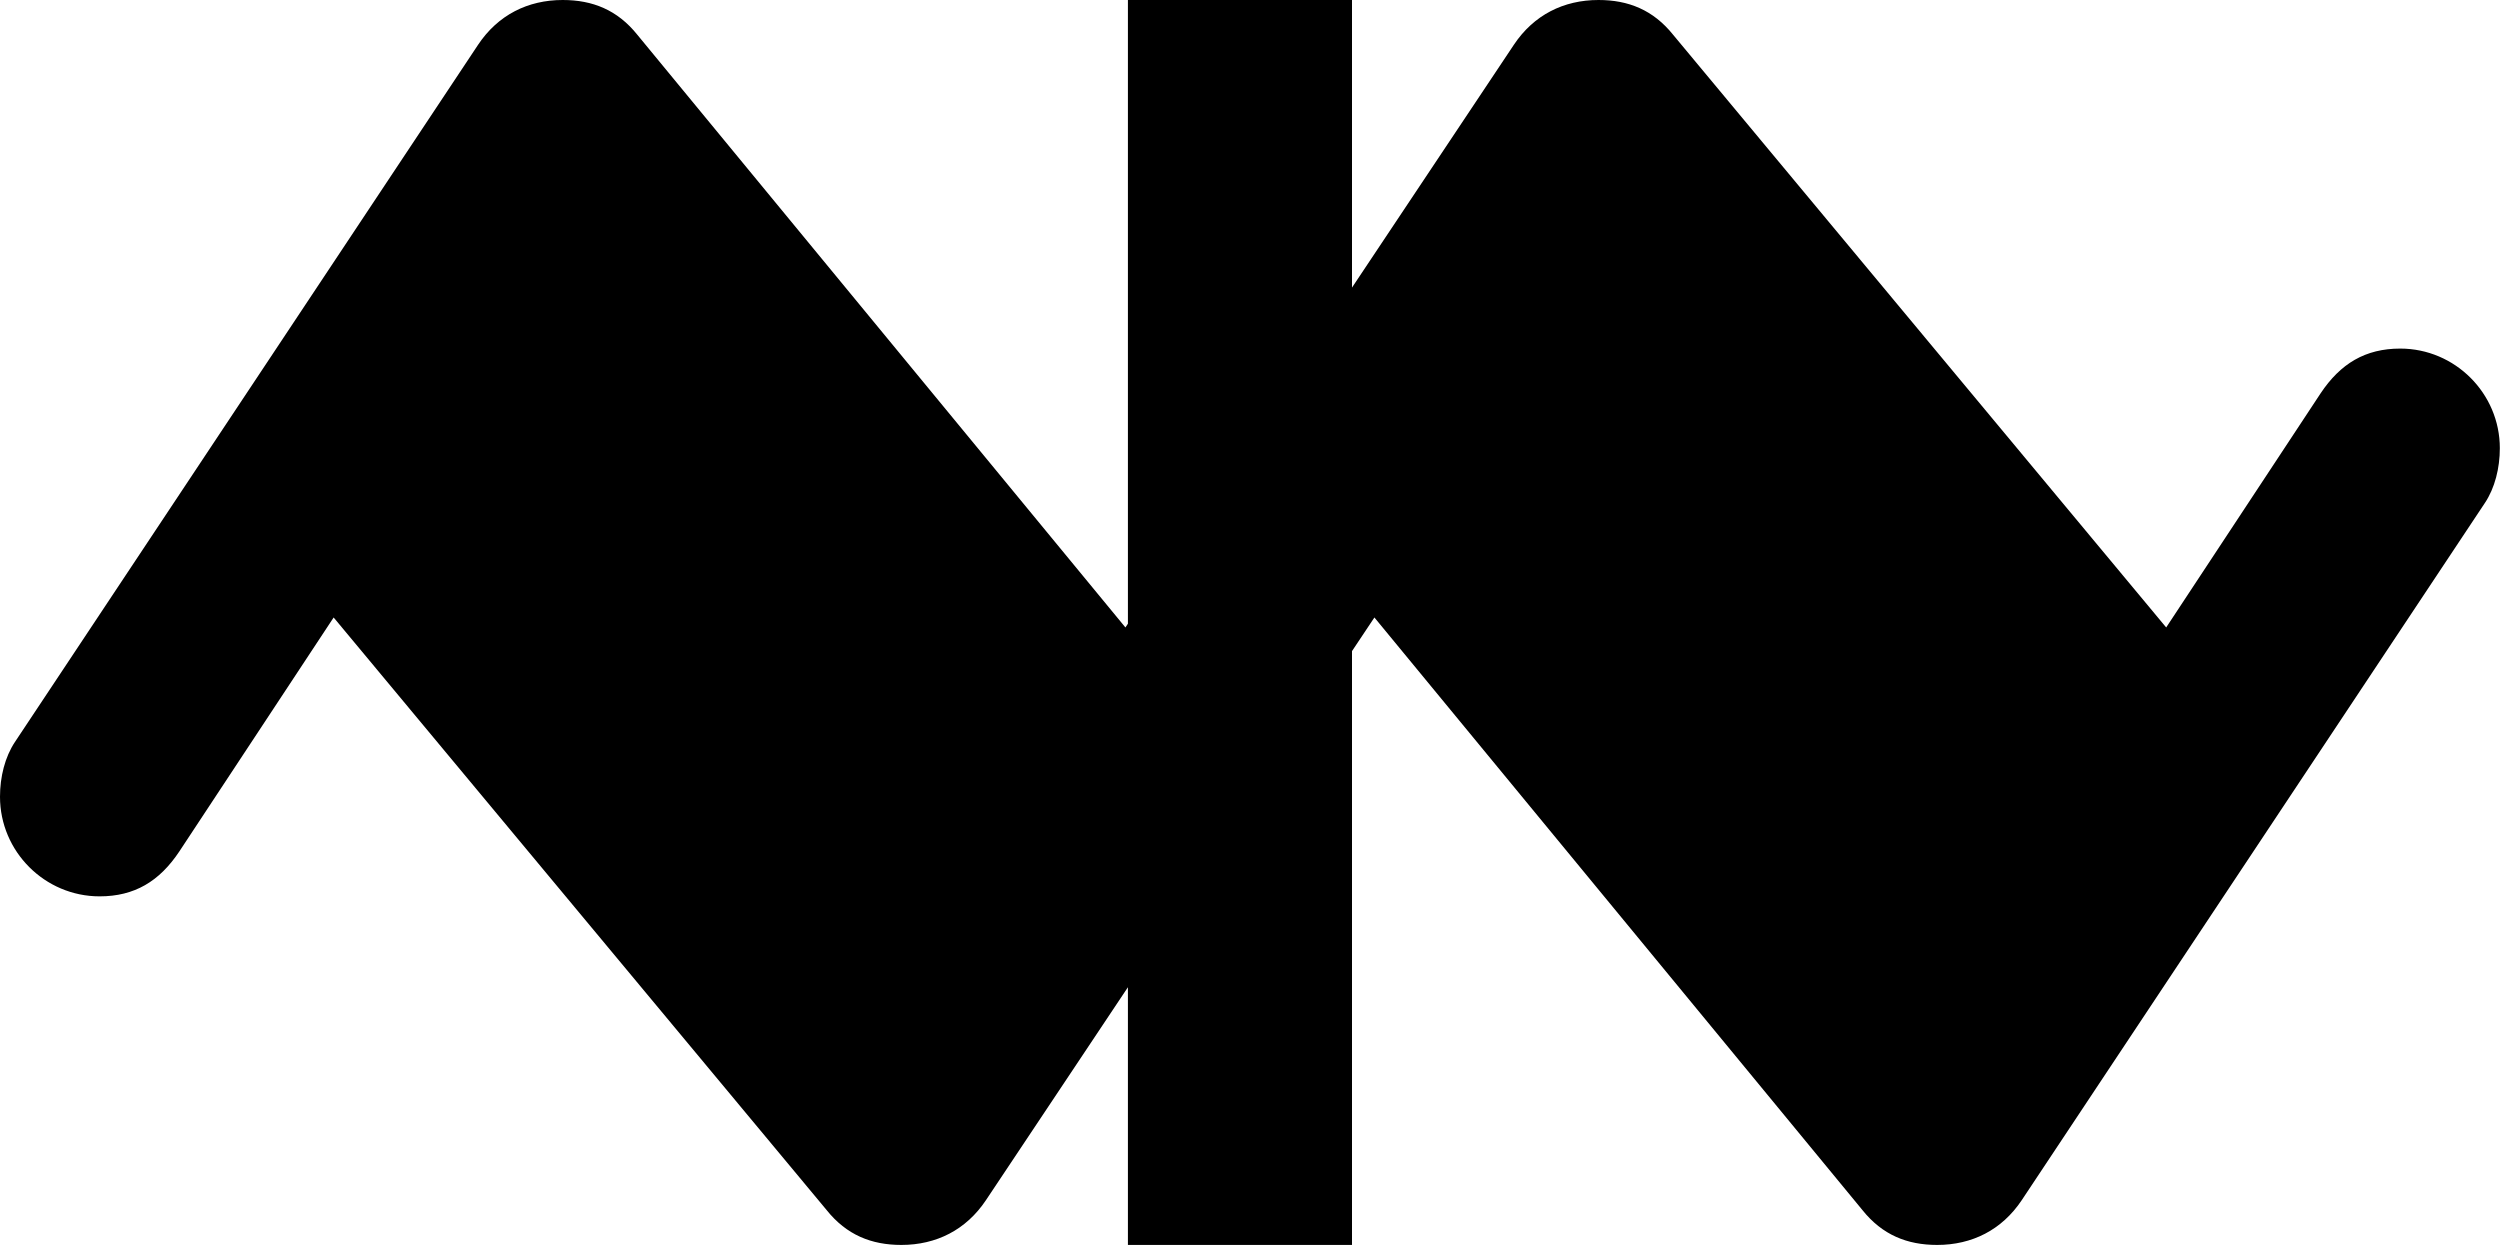
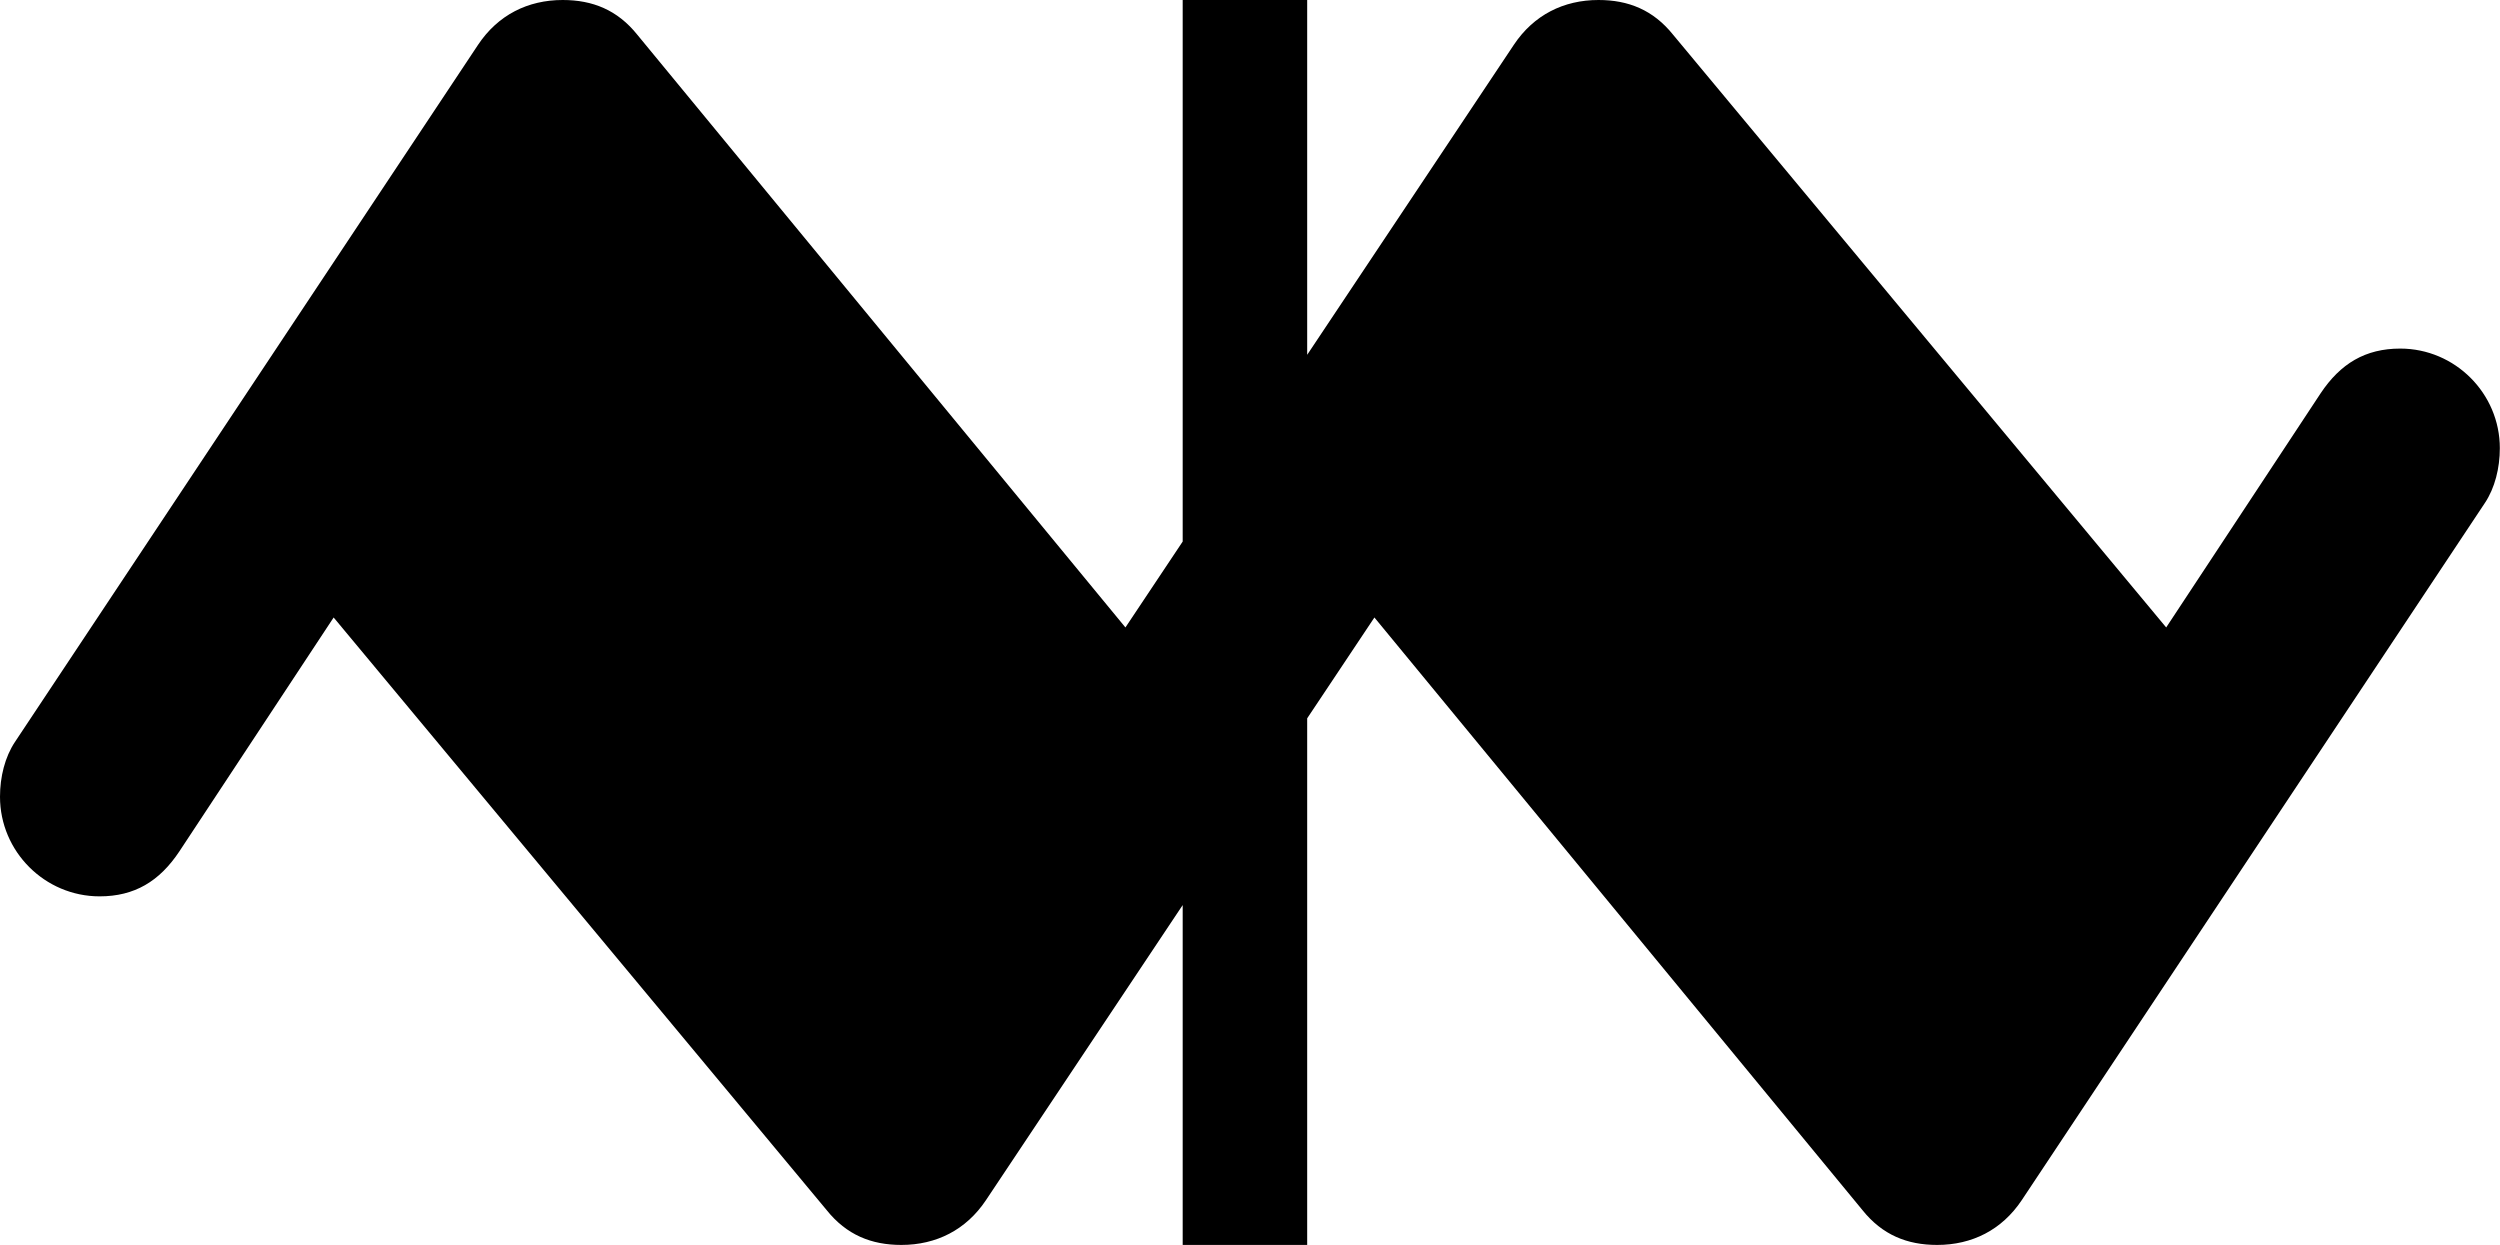
<svg xmlns="http://www.w3.org/2000/svg" height="6.638" width="13.33" version="1.2">
-   <path transform="matrix(6.638,0,0,6.638,0,0)" style="fill:currentColor" d="M1.864,0.316C1.88,0.292,1.9,0.28,1.928,0.28C1.972,0.28,2.008,0.316,2.008,0.36C2.008,0.376,2.004,0.392,1.996,0.404L1.624,0.964C1.608,0.988,1.584,1,1.556,1C1.532,1,1.512,0.992,1.496,0.972L1.104,0.496L0.792,0.964C0.776,0.988,0.752,1,0.724,1C0.7,1,0.68,0.992,0.664,0.972L0.268,0.496L0.144,0.684C0.128,0.708,0.108,0.72,0.08,0.72C0.036,0.72,0,0.684,0,0.64C0,0.624,0.004,0.608,0.012,0.596L0.384,0.036C0.4,0.012,0.424,0,0.452,0C0.476,0,0.496,0.008,0.512,0.028L0.904,0.504L1.216,0.036C1.232,0.012,1.256,0,1.284,0C1.308,0,1.328,0.008,1.344,0.028L1.74,0.504L1.864,0.316zM0.906,0h0.18v1h-0.18z" />
+   <path transform="matrix(6.638,0,0,6.638,0,0)" style="fill:currentColor" d="M1.864,0.316C1.88,0.292,1.9,0.28,1.928,0.28C1.972,0.28,2.008,0.316,2.008,0.36C2.008,0.376,2.004,0.392,1.996,0.404L1.624,0.964C1.608,0.988,1.584,1,1.556,1C1.532,1,1.512,0.992,1.496,0.972L1.104,0.496L0.792,0.964C0.776,0.988,0.752,1,0.724,1C0.7,1,0.68,0.992,0.664,0.972L0.268,0.496L0.144,0.684C0.128,0.708,0.108,0.72,0.08,0.72C0.036,0.72,0,0.684,0,0.64C0,0.624,0.004,0.608,0.012,0.596L0.384,0.036C0.4,0.012,0.424,0,0.452,0C0.476,0,0.496,0.008,0.512,0.028L0.904,0.504L1.216,0.036C1.232,0.012,1.256,0,1.284,0C1.308,0,1.328,0.008,1.344,0.028L1.74,0.504L1.864,0.316zM0.95,0h0.1v1h-0.1z" />
</svg>
